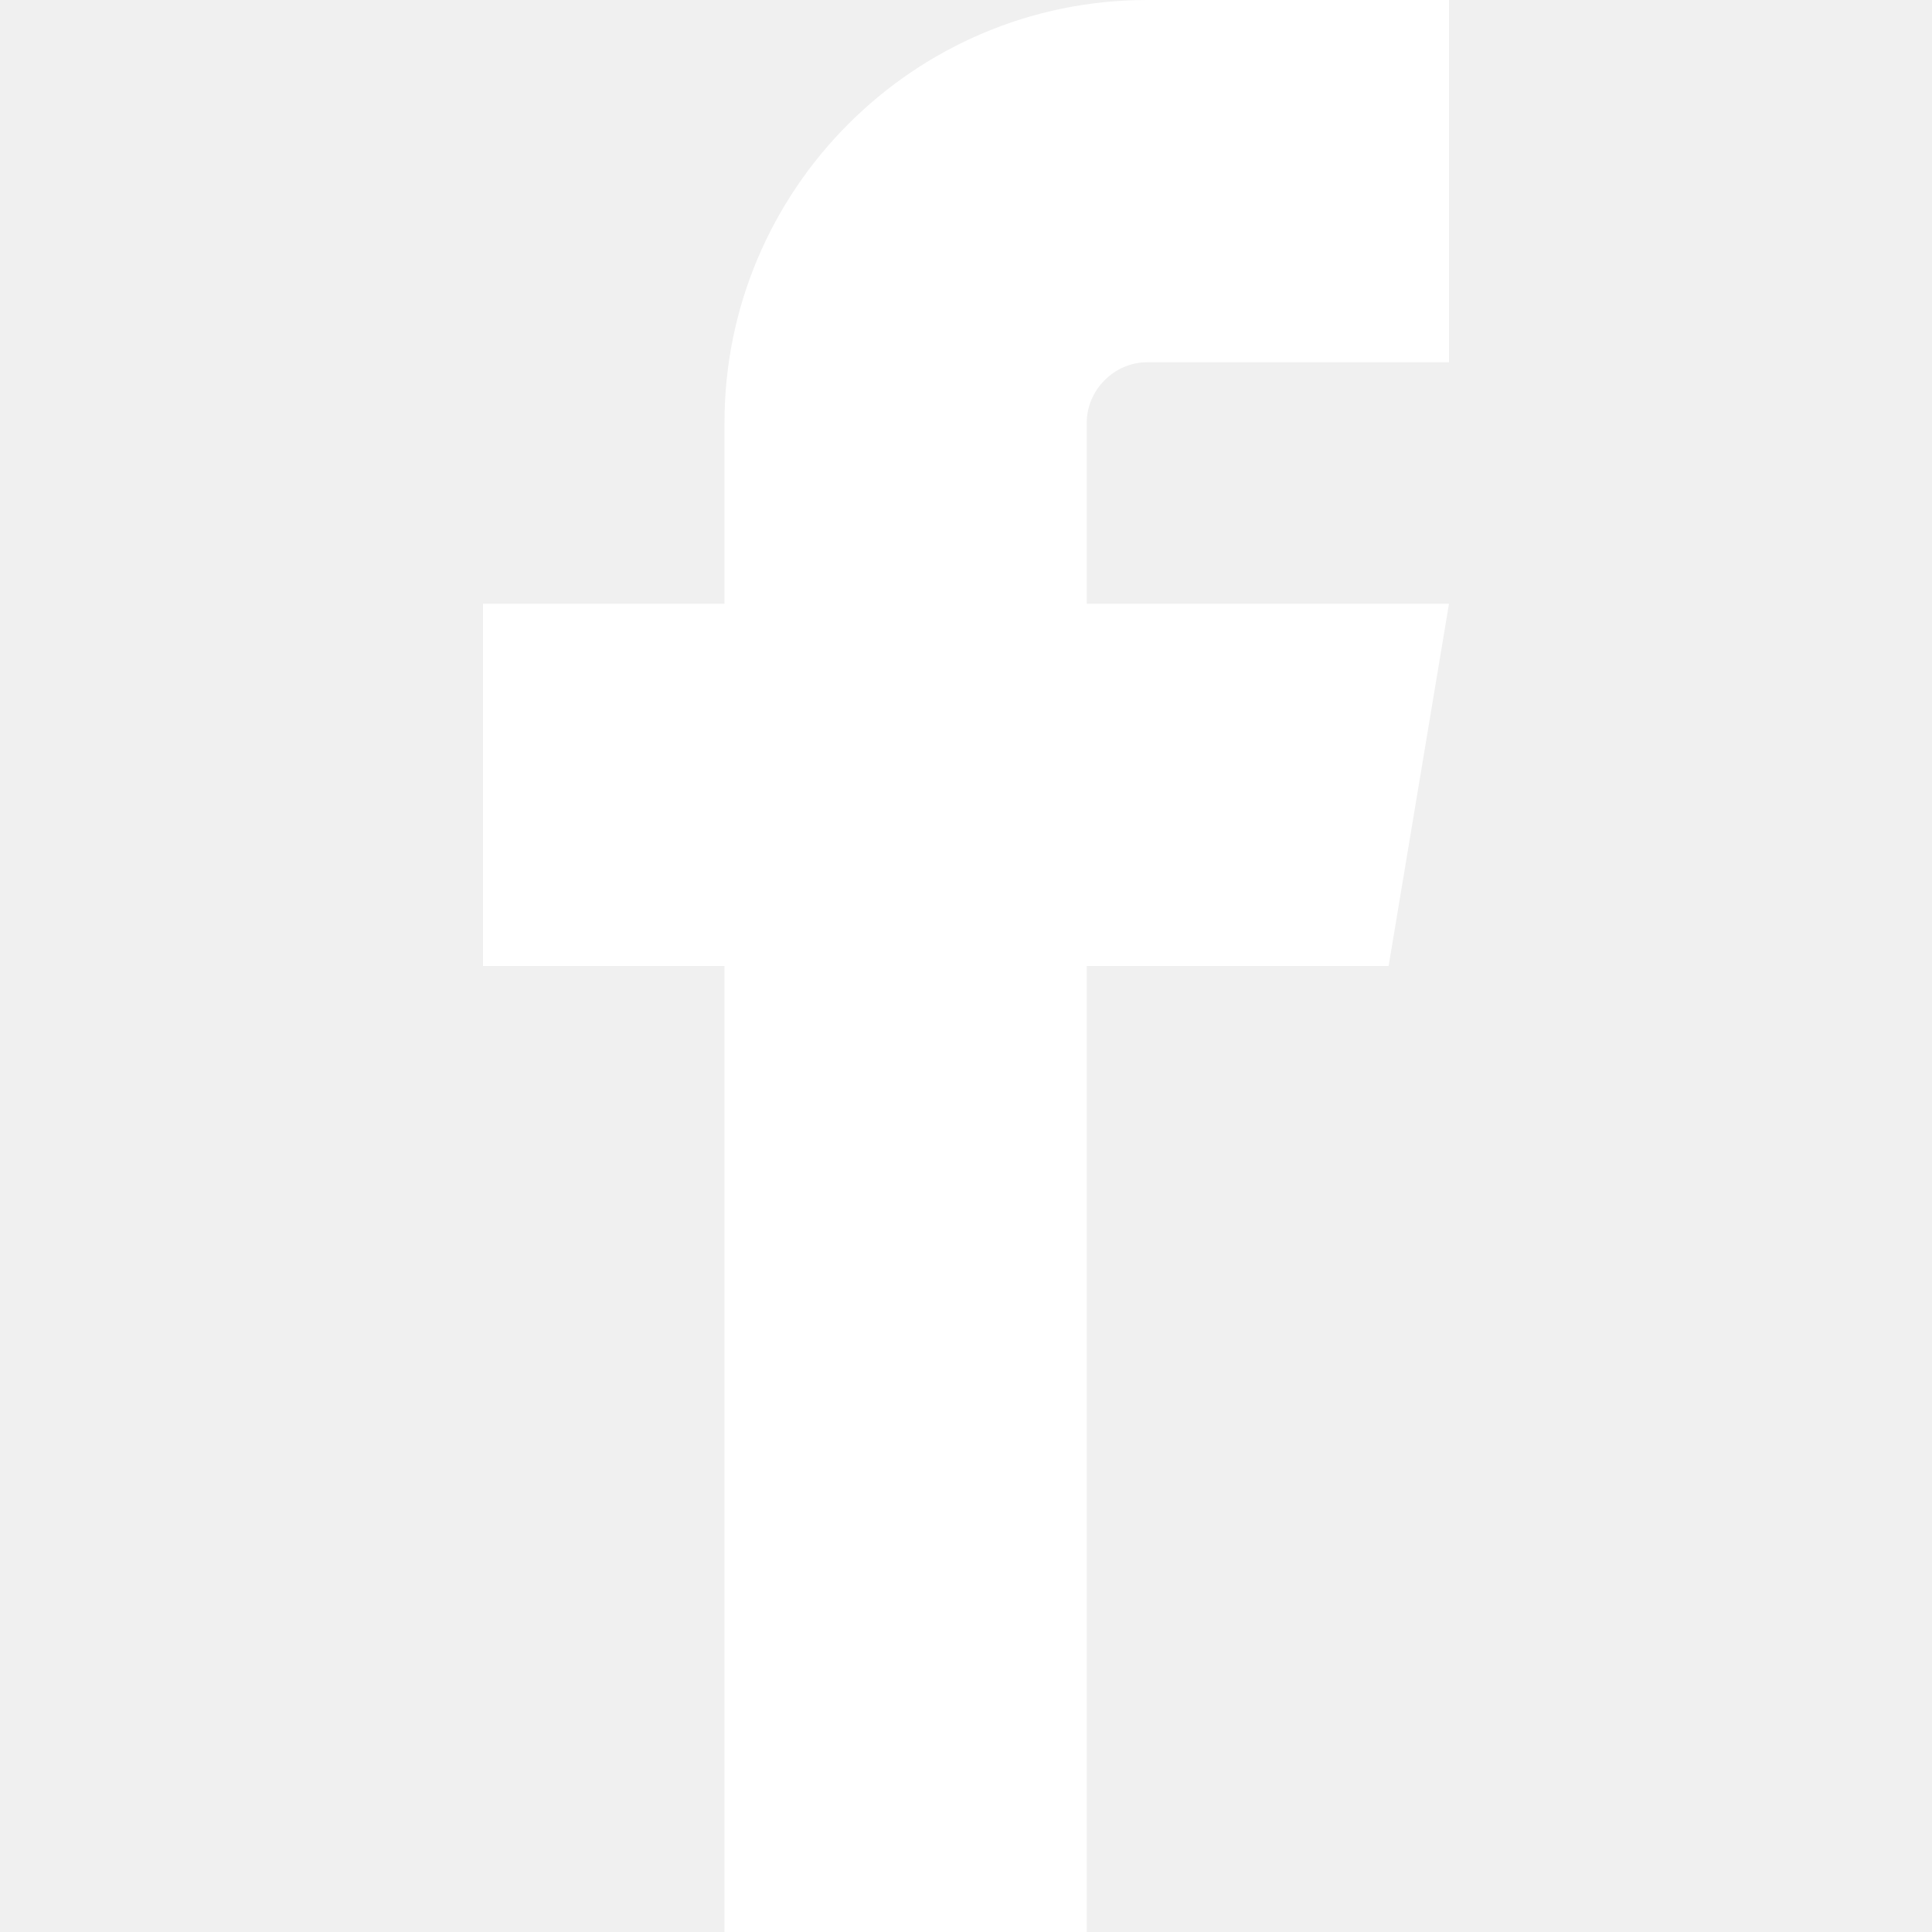
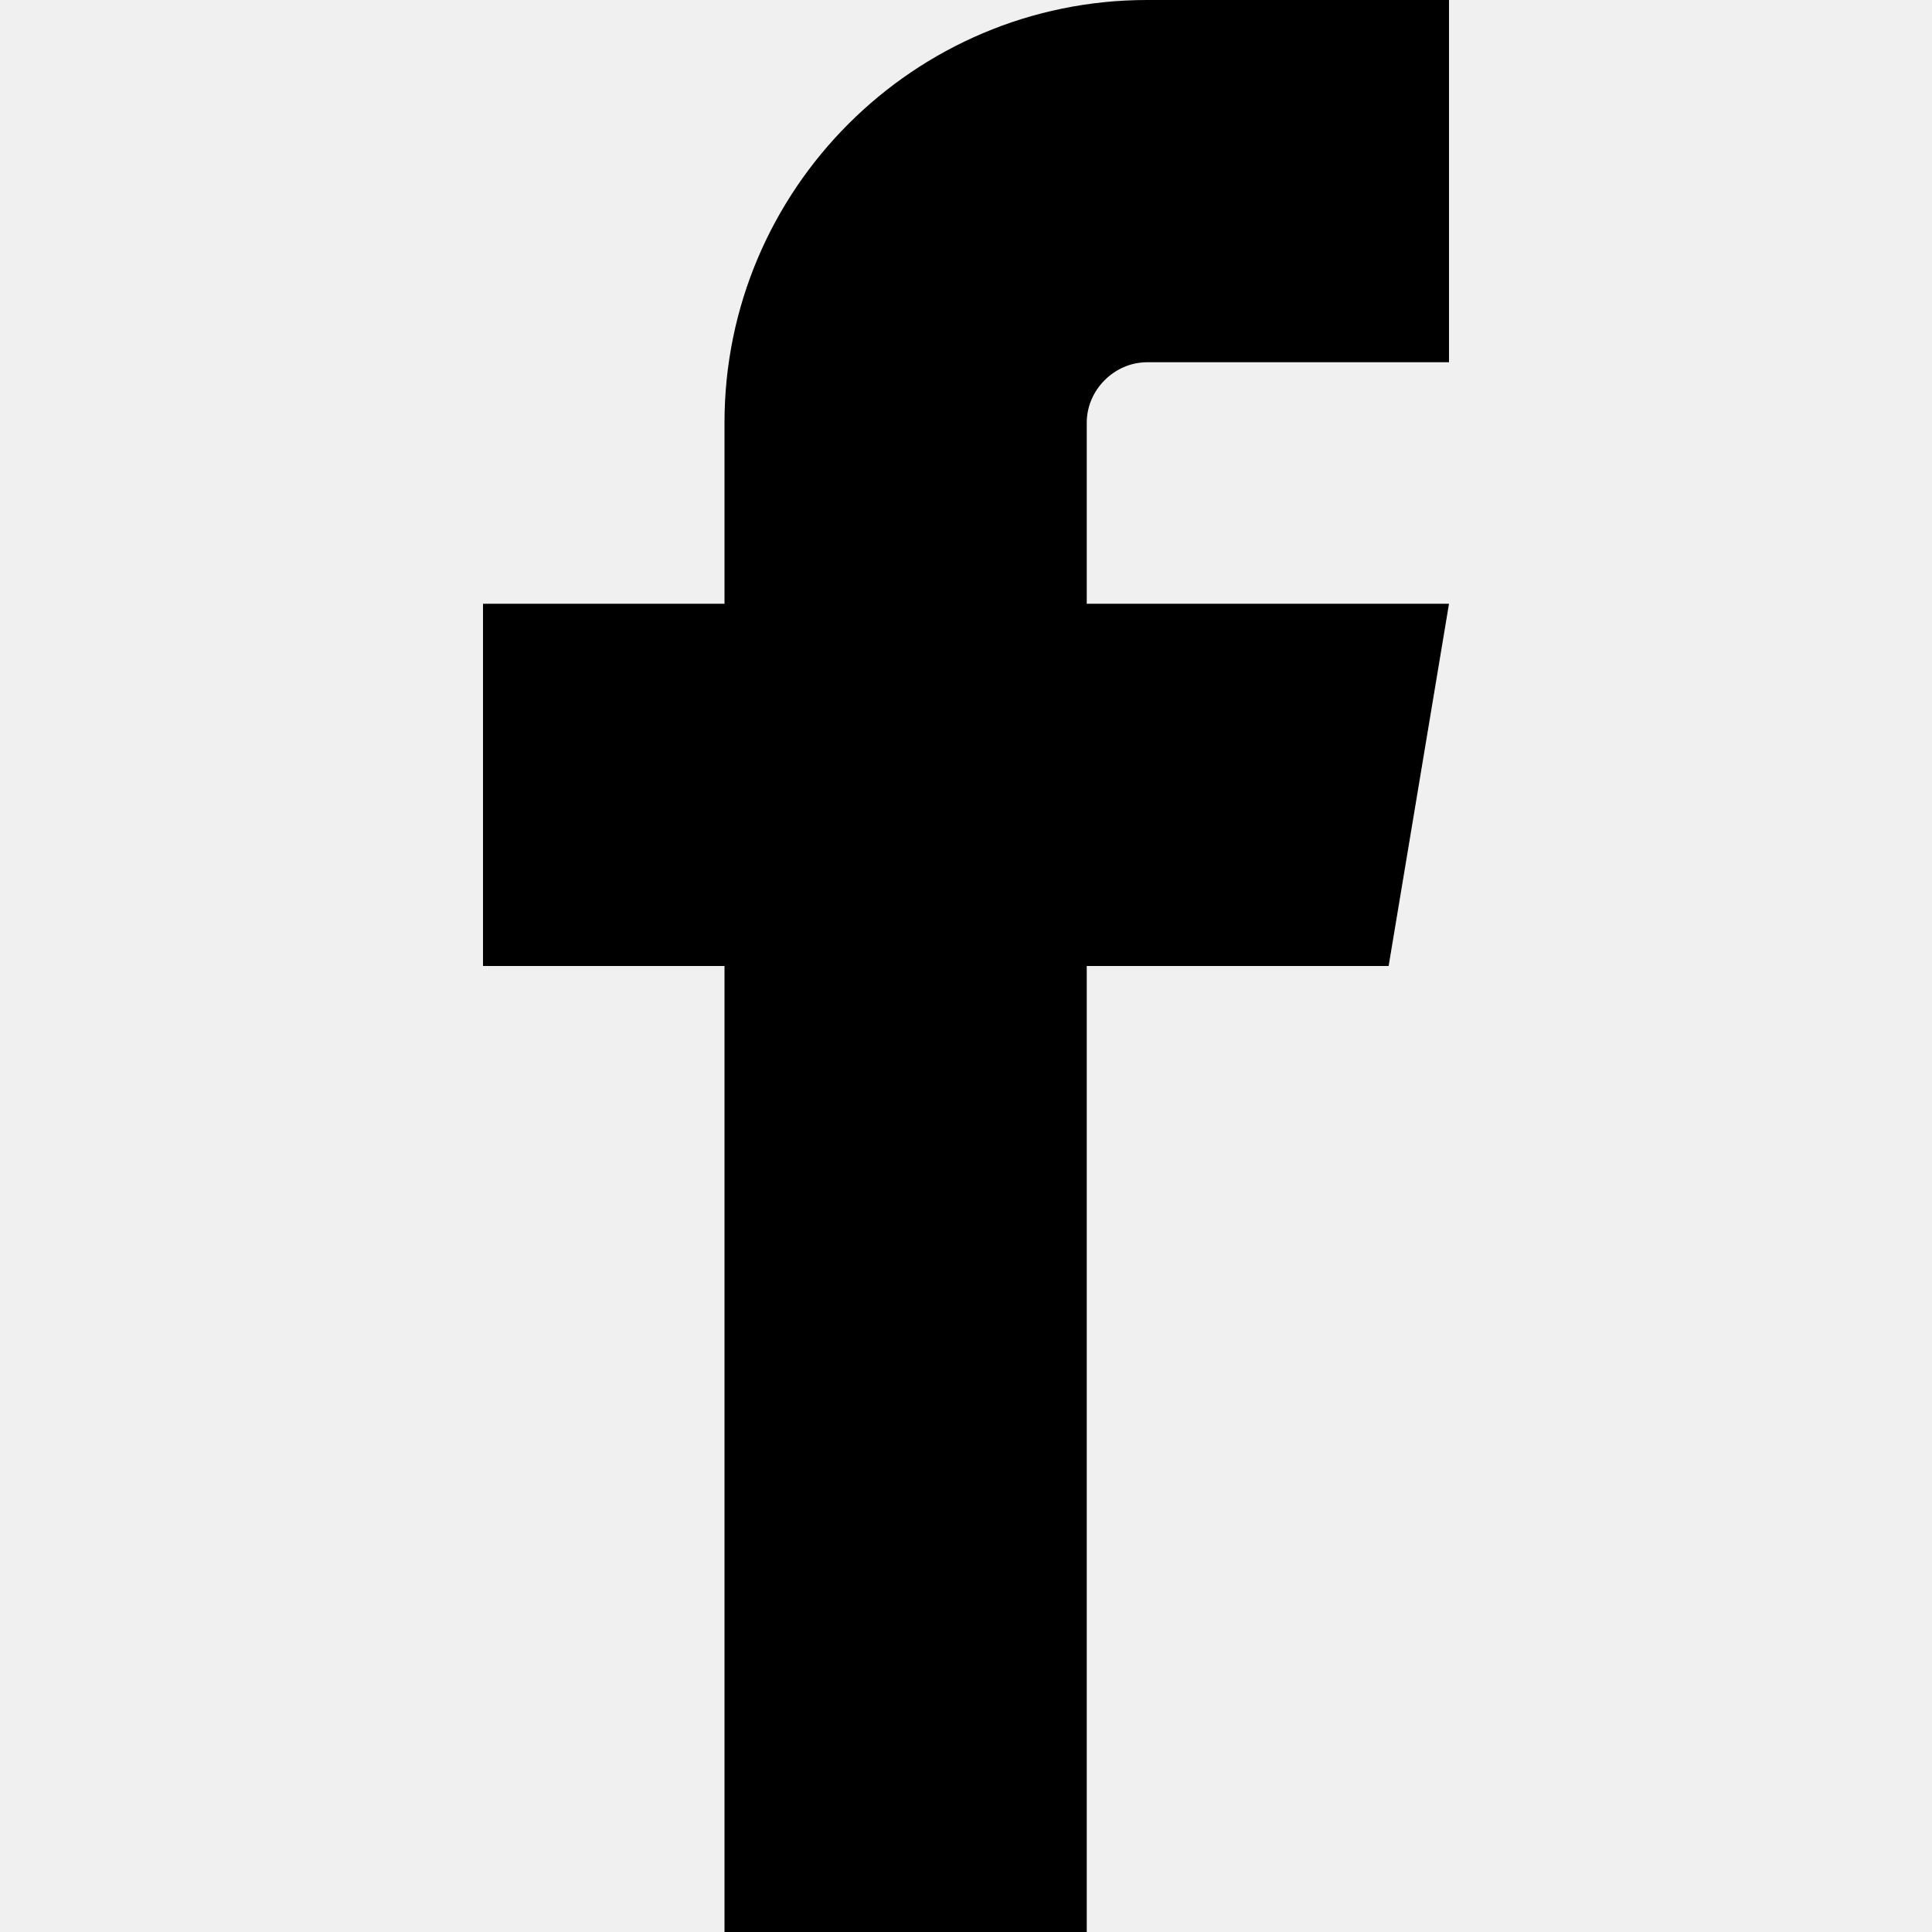
<svg xmlns="http://www.w3.org/2000/svg" version="1.1" width="512" height="512" viewBox="0 0 512 512">
-   <path fill="#fff" d="M304 96h80v-96h-80c-61.757 0-112 50.243-112 112v48h-64v96h64v256h96v-256h80l16-96h-96v-48c0-8.673 7.327-16 16-16z" />
+   <path d="M304 96h80v-96h-80c-61.757 0-112 50.243-112 112v48h-64v96h64v256h96v-256h80l16-96h-96v-48c0-8.673 7.327-16 16-16z" />
</svg>
